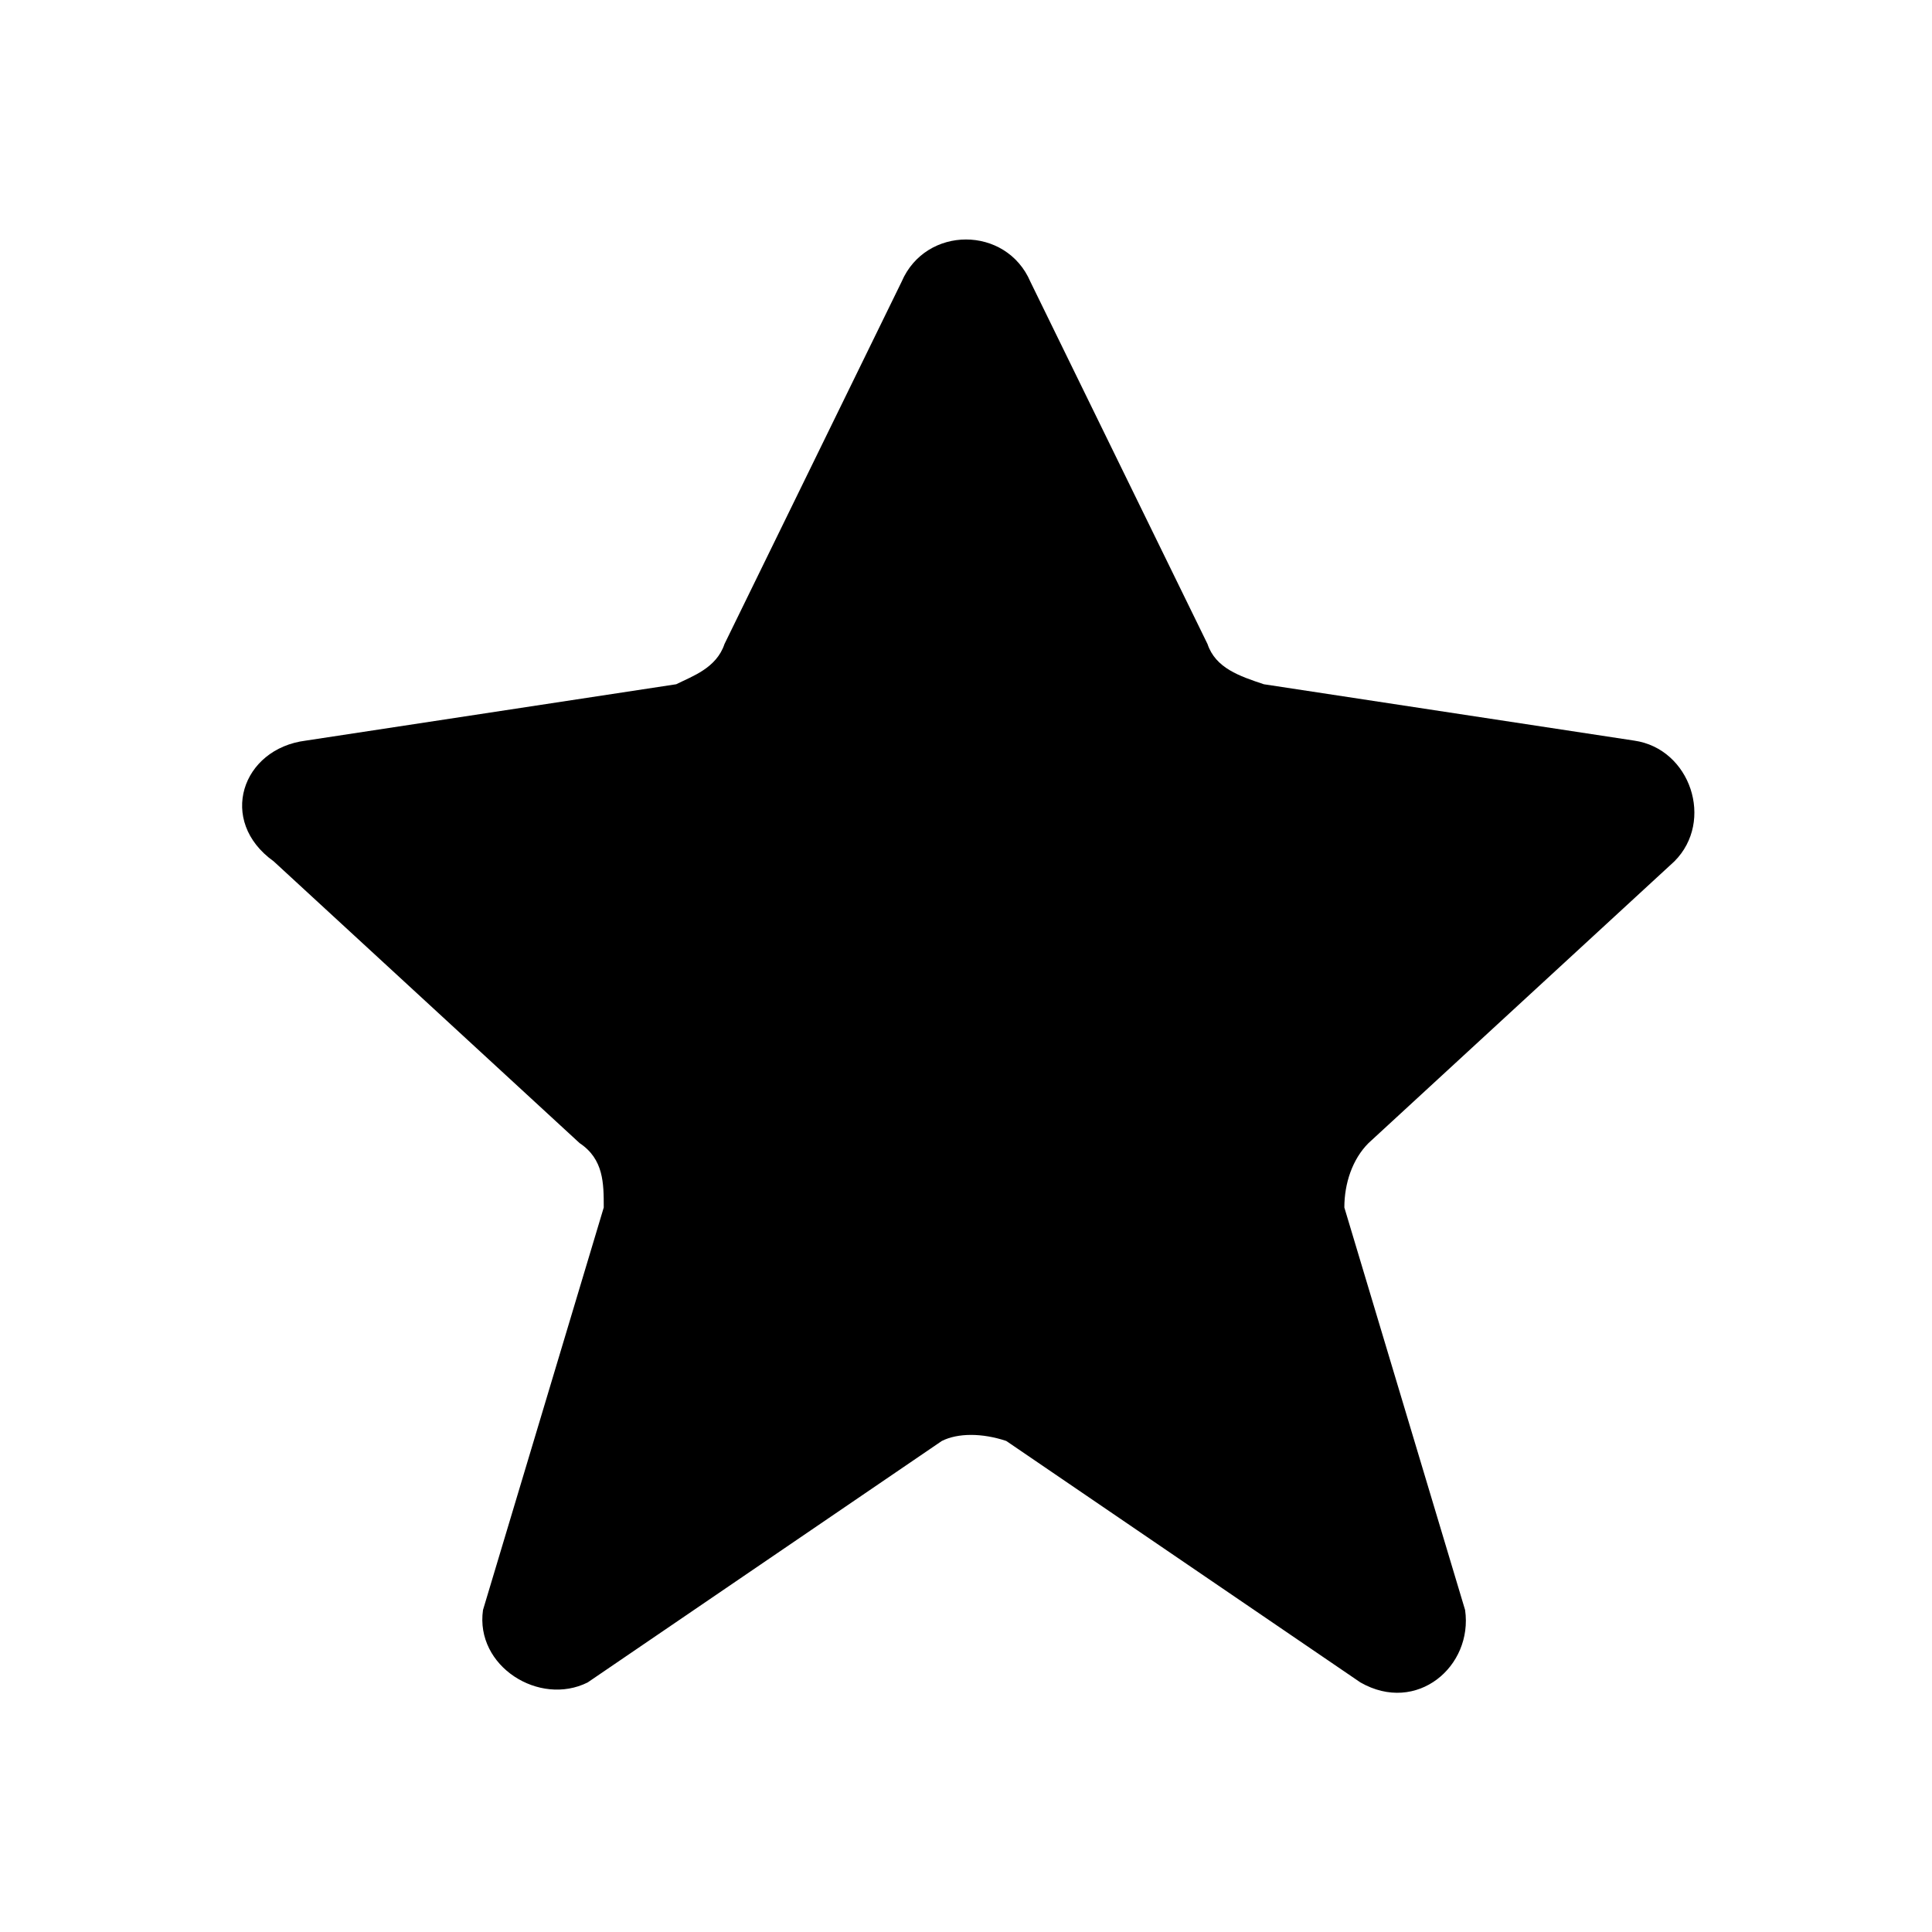
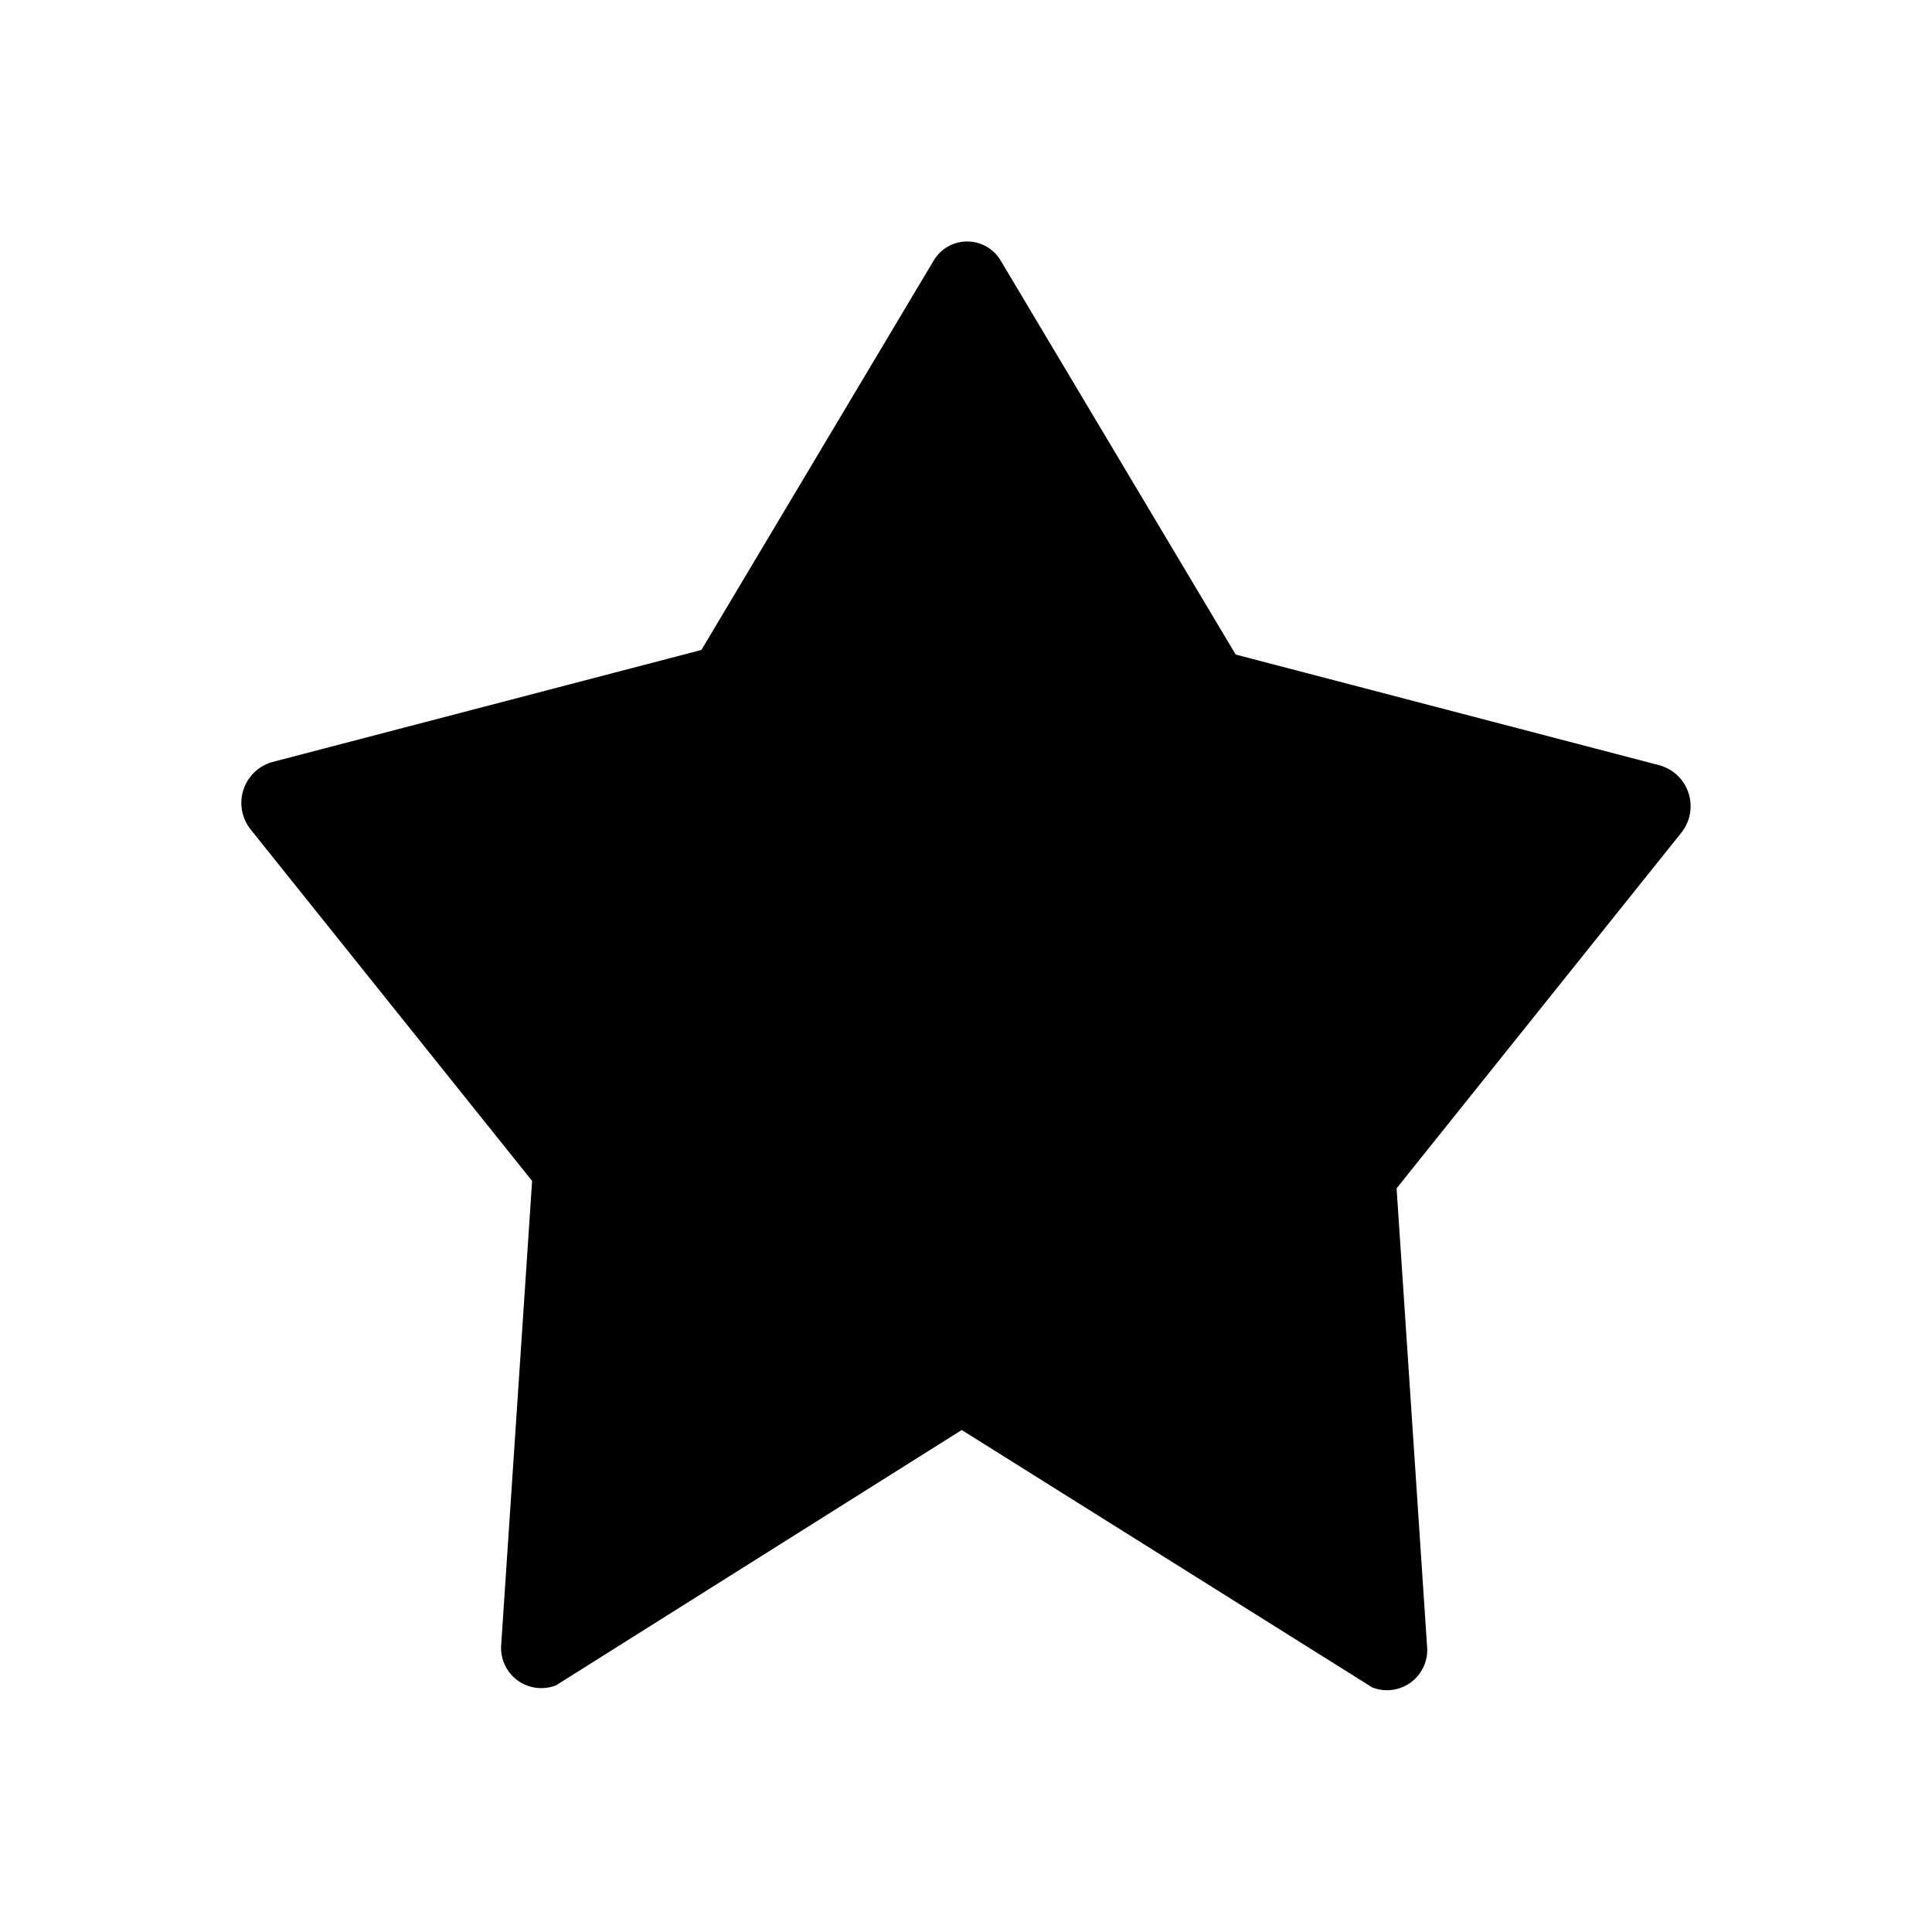
<svg xmlns="http://www.w3.org/2000/svg" viewBox="0 0 24 24">
-   <path d="M12.8 3.5L15 8c.1.3.4.4.7.5l4.6.7c.7.1 1 1 .5 1.5L17 14.2c-.2.2-.3.5-.3.8l1.5 5c.1.7-.6 1.3-1.3.9l-4.4-3c-.3-.1-.6-.1-.8 0l-4.4 3c-.6.3-1.4-.2-1.3-.9l1.5-5c0-.3 0-.6-.3-.8l-3.8-3.5c-.7-.5-.4-1.4.4-1.5l4.6-.7c.2-.1.5-.2.6-.5l2.2-4.5c.3-.7 1.3-.7 1.6 0z" />
+   <path d="M17.349 14.762l3.535-4.415a.528.528 0 0 0-.26-.838L15.35 8.131l-2.915-4.887a.484.484 0 0 0-.841 0l-2.881 4.83-5.337 1.394a.528.528 0 0 0-.26.839L6.61 14.67l-.383 5.748a.5.5 0 0 0 .68.518l5.04-3.172 5.1 3.198a.5.5 0 0 0 .68-.518z" />
</svg>
